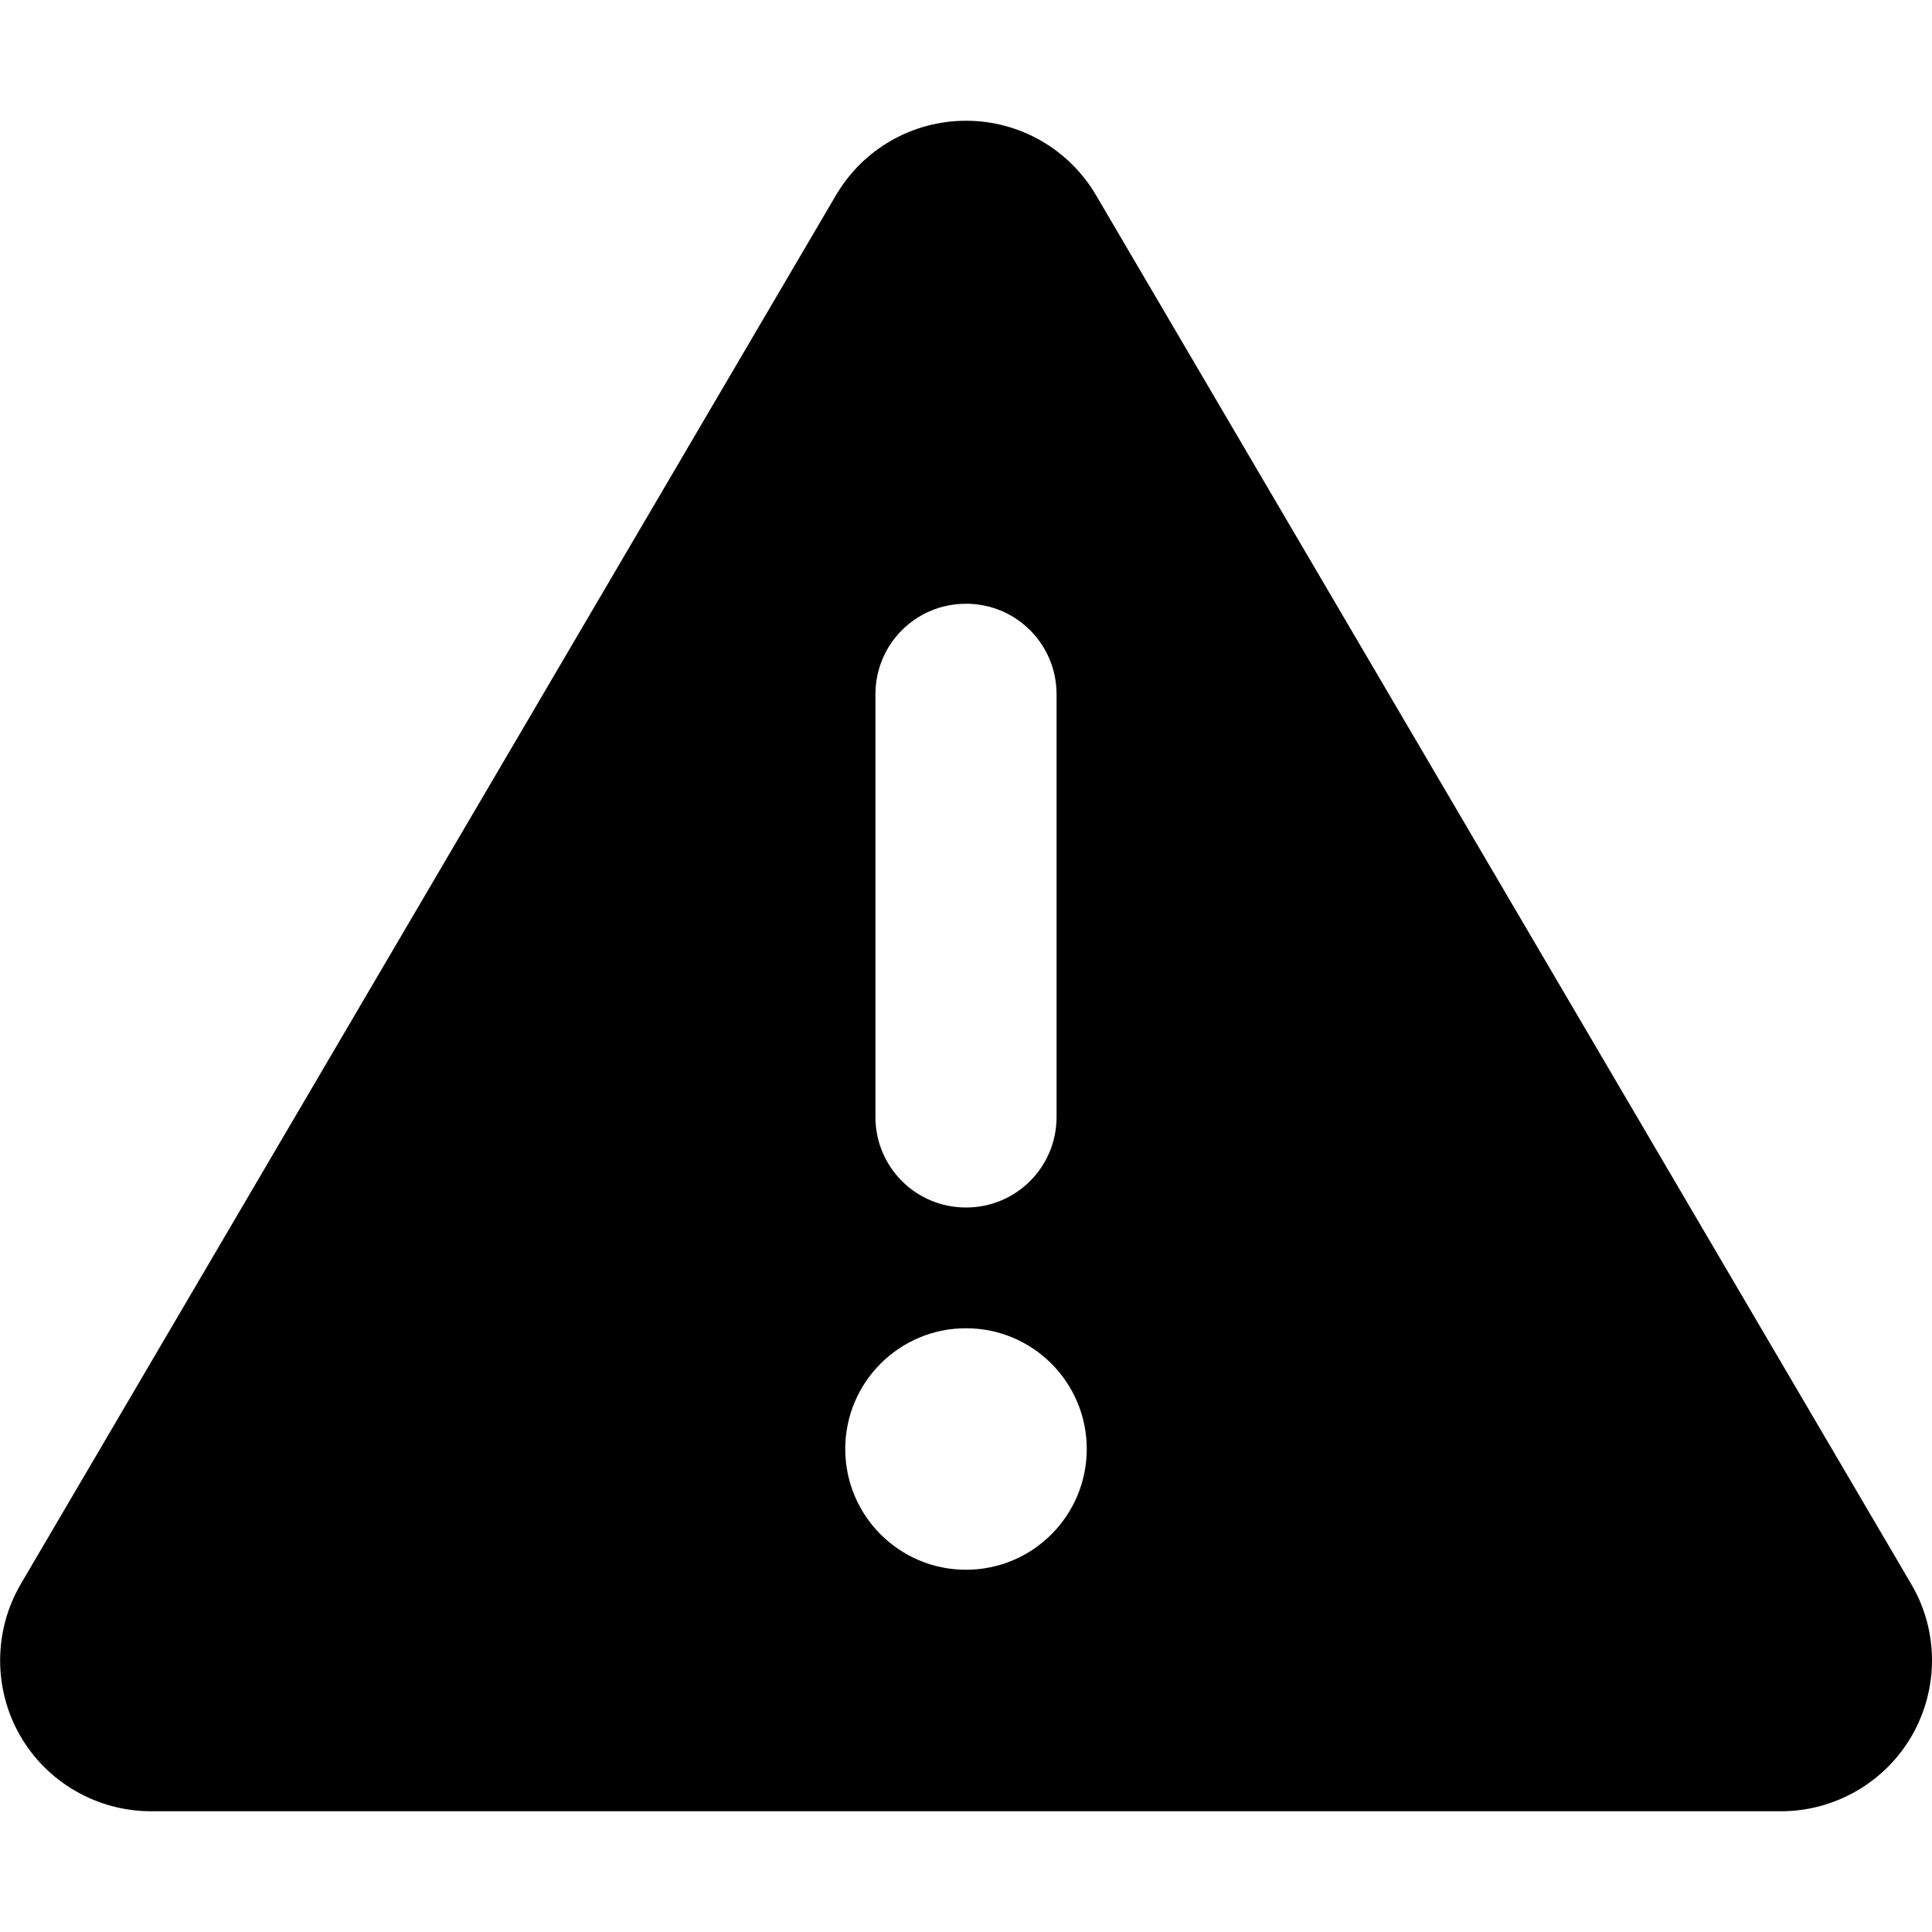
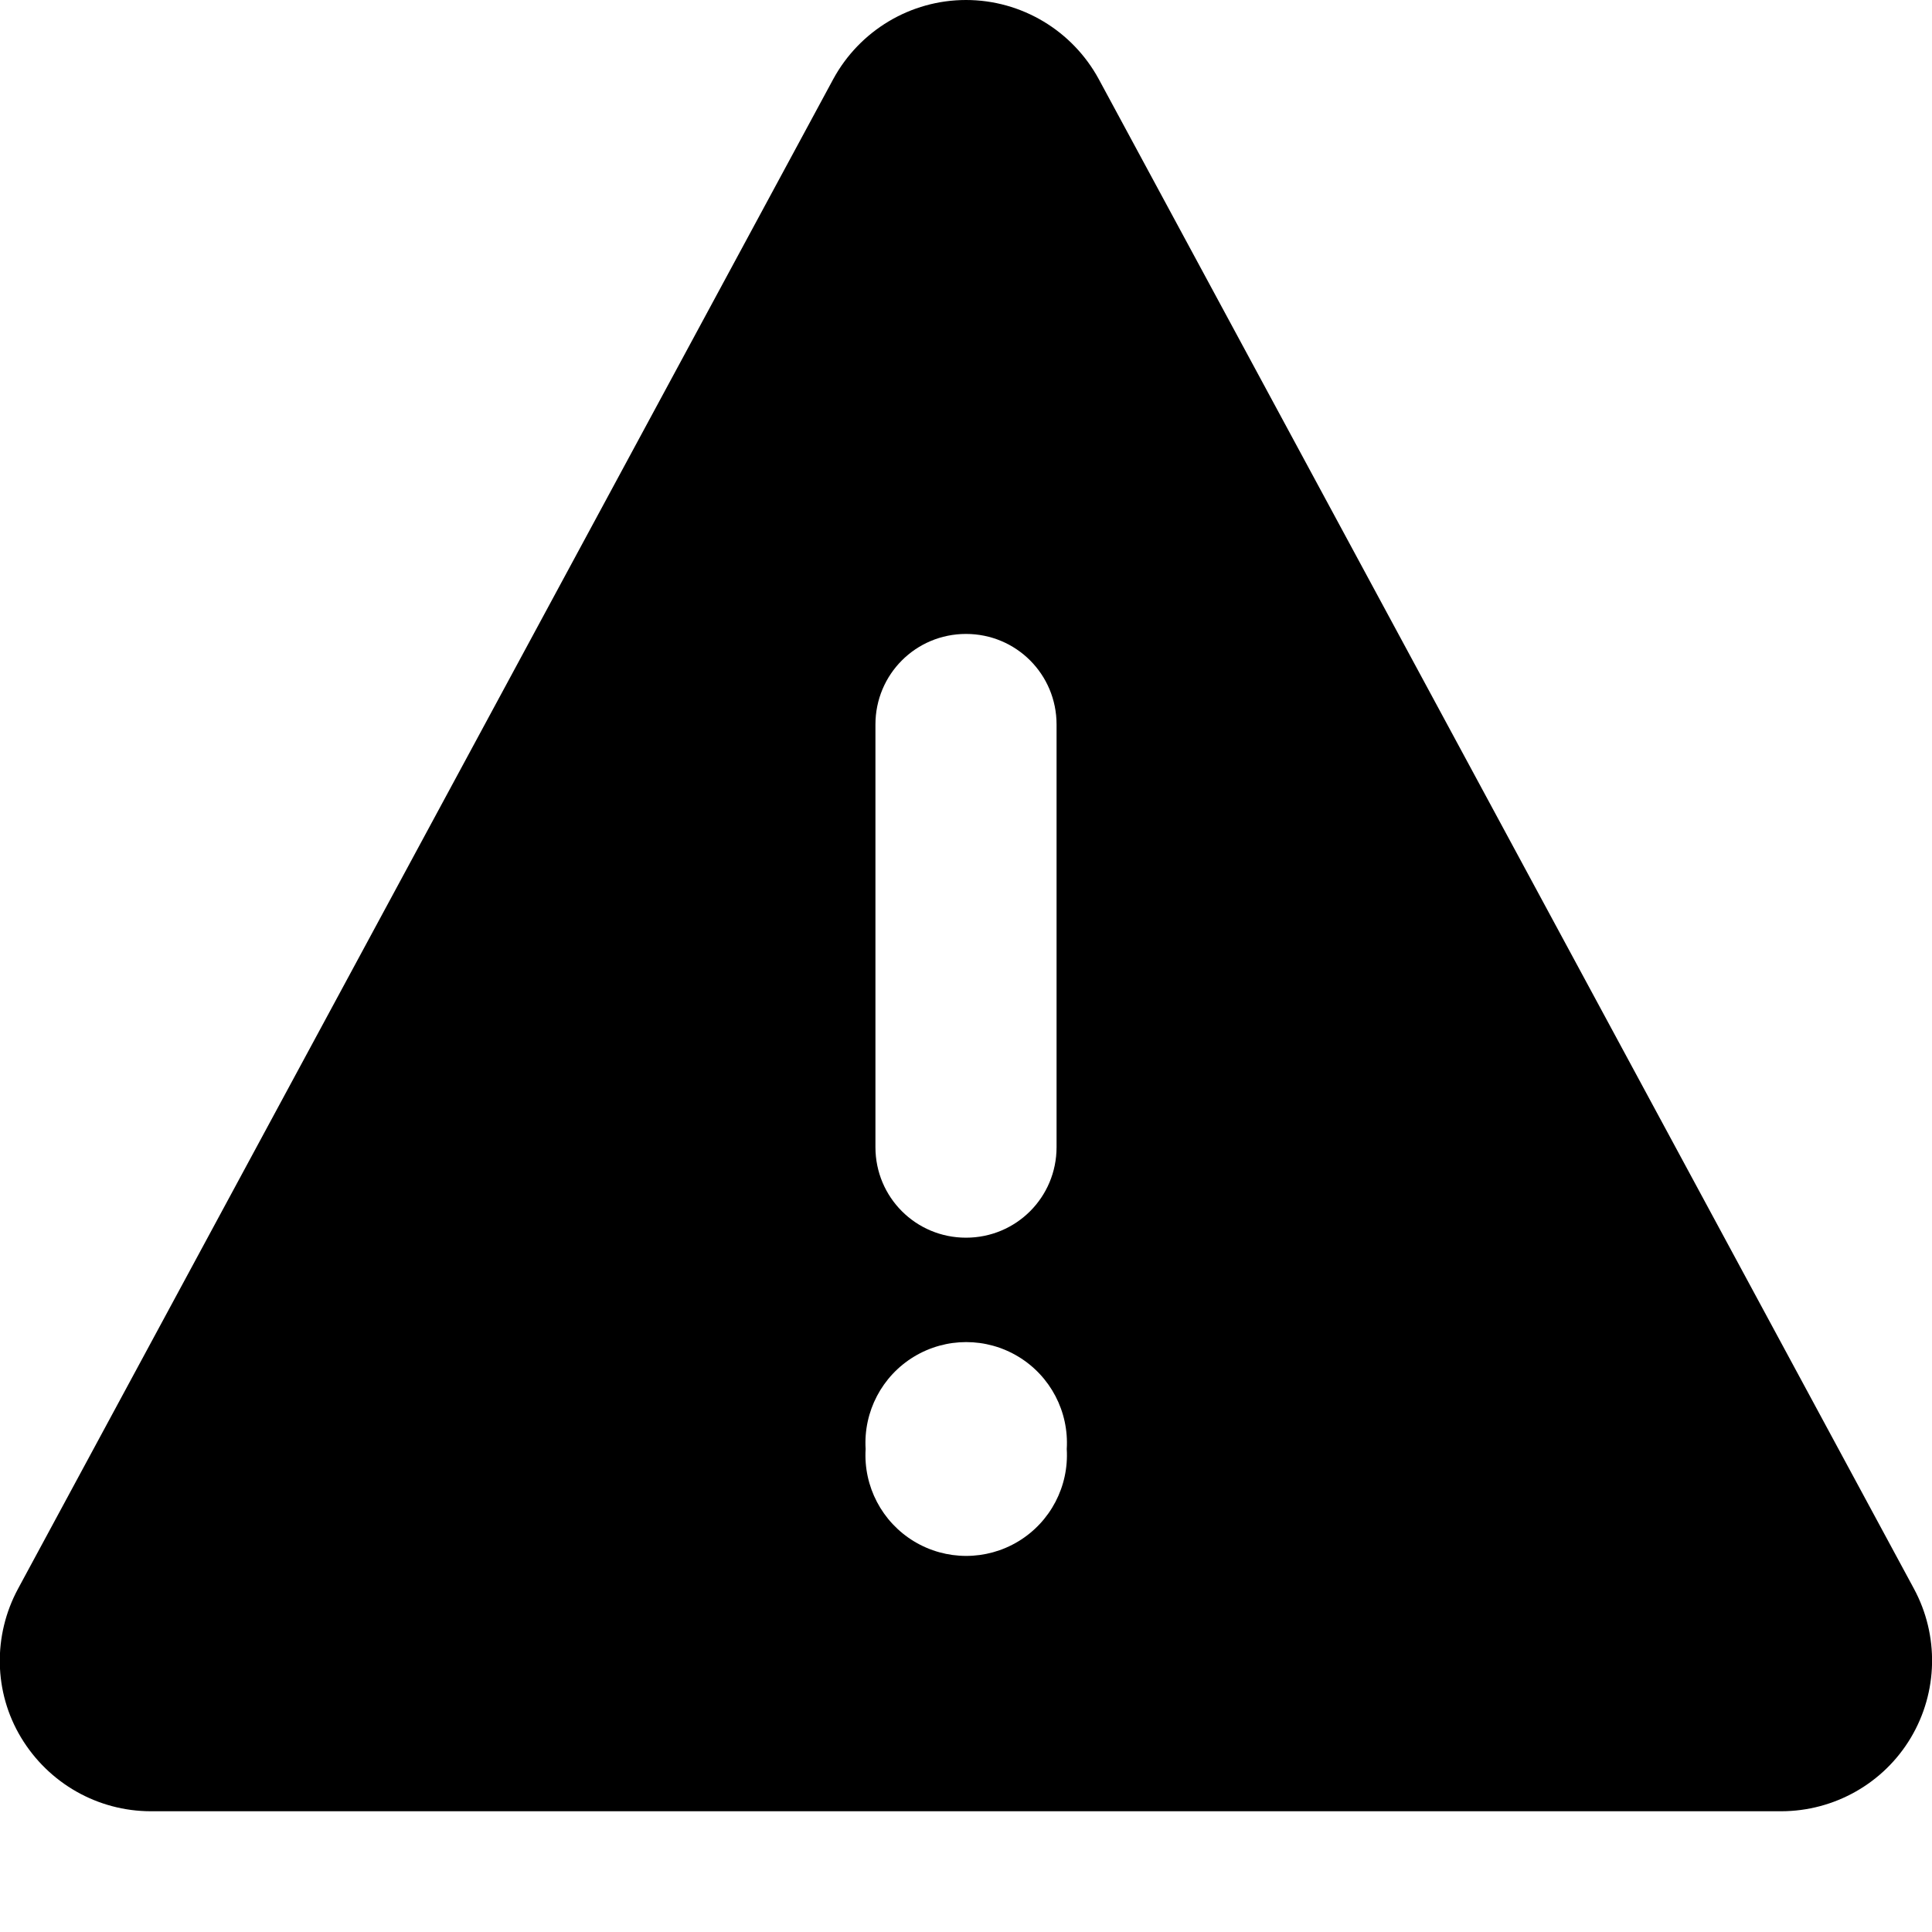
- <svg xmlns="http://www.w3.org/2000/svg" aria-hidden="true" focusable="false" data-prefix="fas" data-icon="triangle-exclamation" class="svg-inline--fa fa-triangle-exclamation" role="img" viewBox="0 0 512 512">
-   <path fill="currentColor" d="M256 32c14.2 0 27.3 7.5 34.5 19.8l216 368c7.3 12.4 7.3 27.7 .2 40.1S486.3 480 472 480L40 480c-14.3 0-27.6-7.7-34.7-20.1s-7-27.8 .2-40.1l216-368C228.7 39.5 241.8 32 256 32zm0 128c-13.3 0-24 10.7-24 24l0 112c0 13.3 10.7 24 24 24s24-10.7 24-24l0-112c0-13.3-10.7-24-24-24zm32 224a32 32 0 1 0 -64 0 32 32 0 1 0 64 0z" />
+ <svg data-prefix="fas" data-icon="triangle-exclamation" class="svg-inline--fa fa-triangle-exclamation" role="img" viewBox="0 0 512 512" aria-hidden="true">
+   <path fill="currentColor" d="M256 0c14.7 0 28.2 8.1 35.2 21l216 400c6.7 12.4 6.4 27.4-.8 39.5S486.1 480 472 480L40 480c-14.1 0-27.1-7.4-34.4-19.5s-7.5-27.1-.8-39.5l216-400c7-12.9 20.5-21 35.2-21zm0 168c-13.3 0-24 10.7-24 24l0 112c0 13.3 10.7 24 24 24s24-10.7 24-24l0-112c0-13.3-10.7-24-24-24zm26.7 216a26.7 26.7 0 1 0 -53.3 0 26.7 26.7 0 1 0 53.3 0z" />
</svg>
